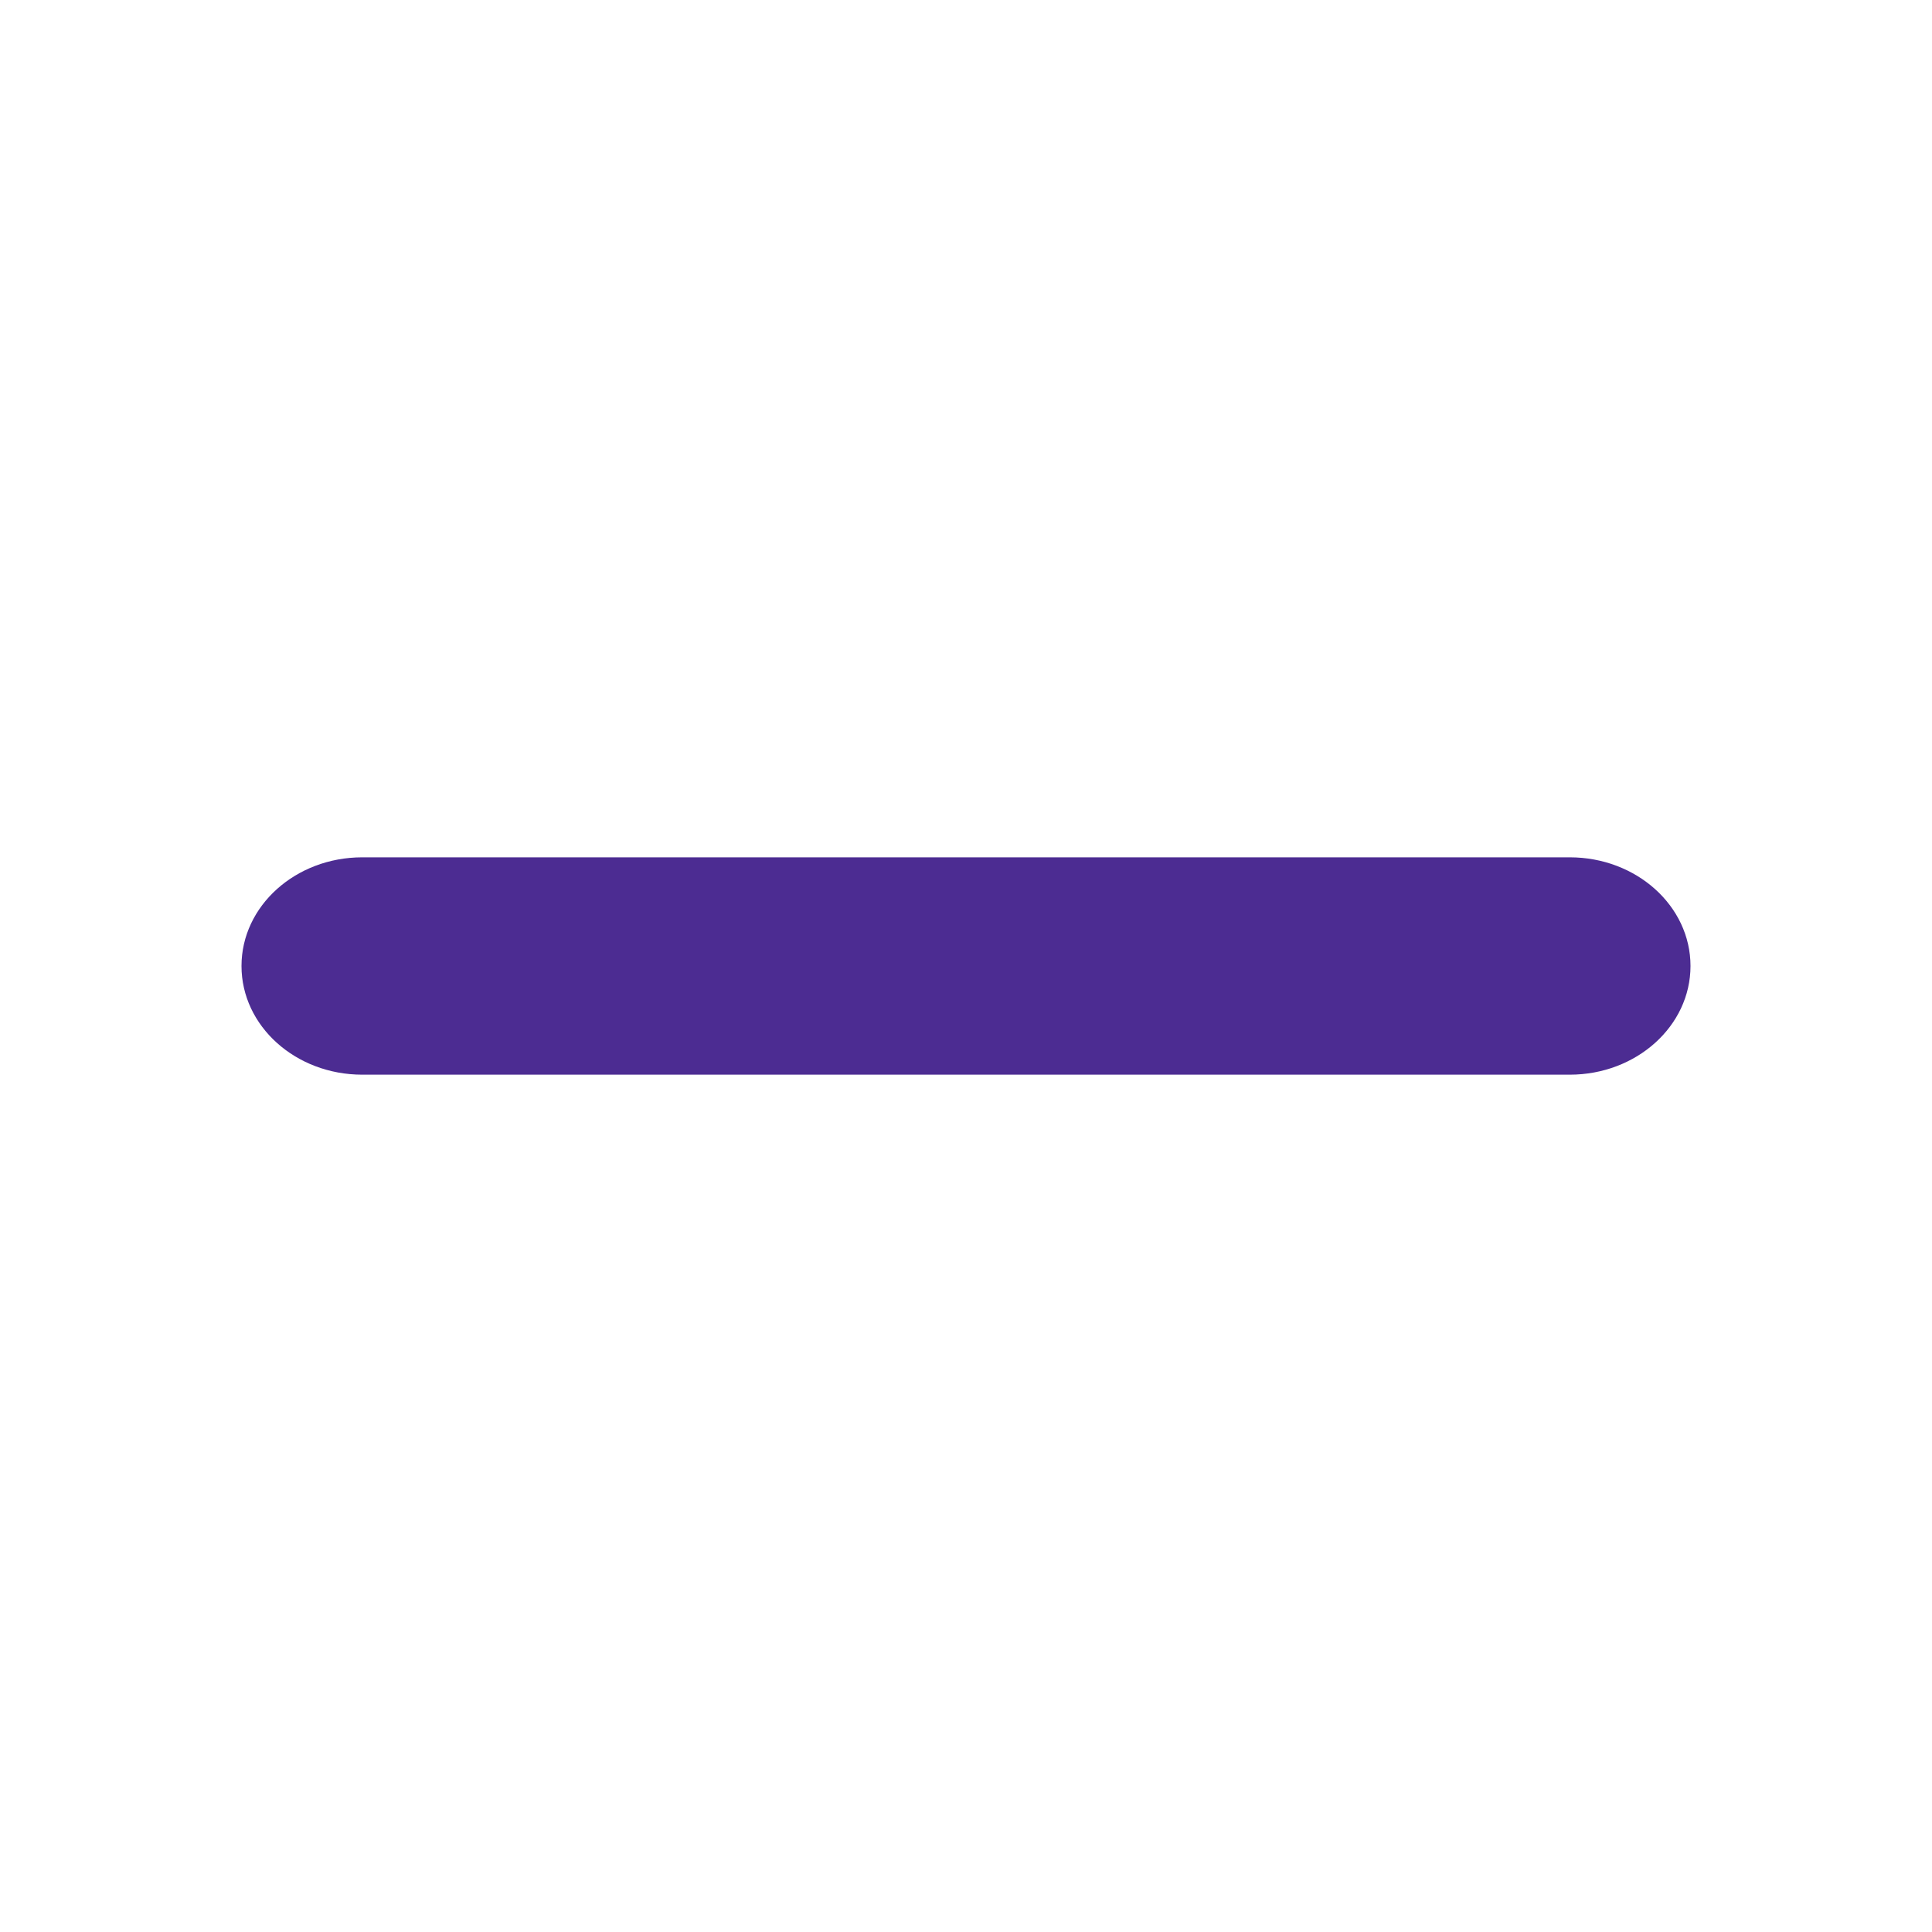
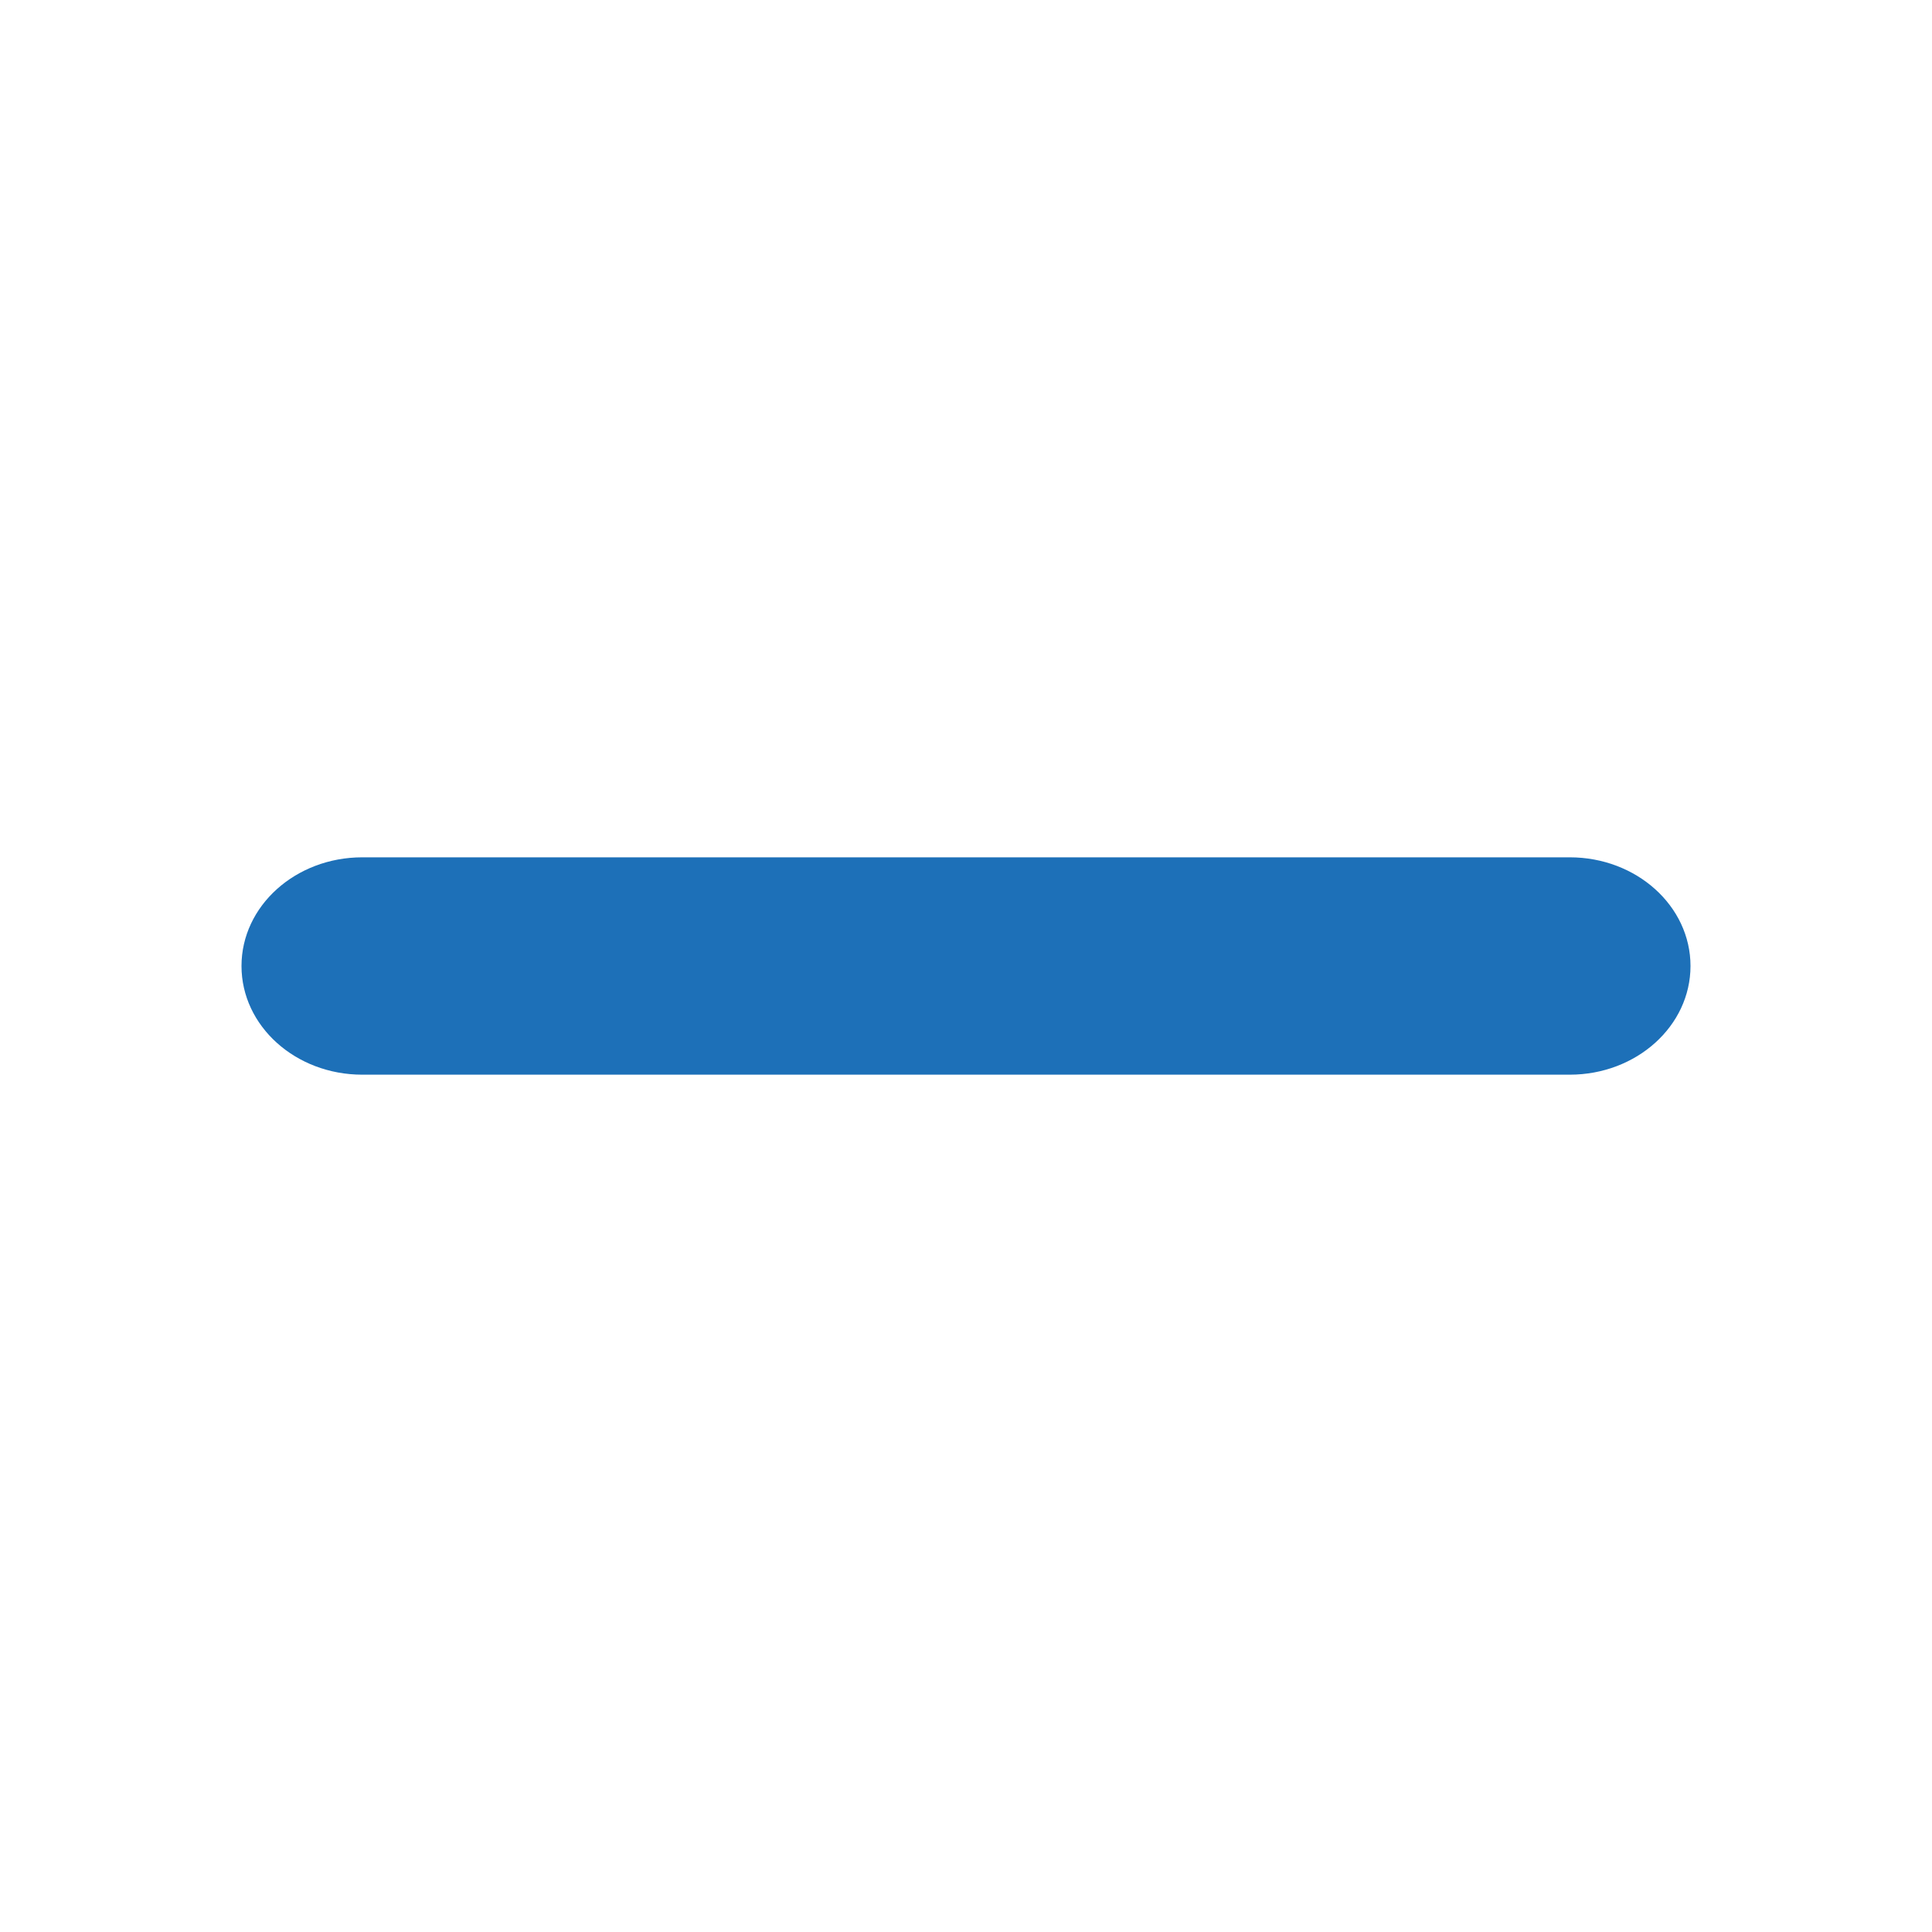
<svg xmlns="http://www.w3.org/2000/svg" width="26" height="26" viewBox="0 0 160 160" version="1.1">
-   <g fill="#4c2c92">
+   <g fill="#1D70B8">
    <rect x="20" y="71" width="120" height="18" rx="10" ry="10" />
  </g>
</svg>
